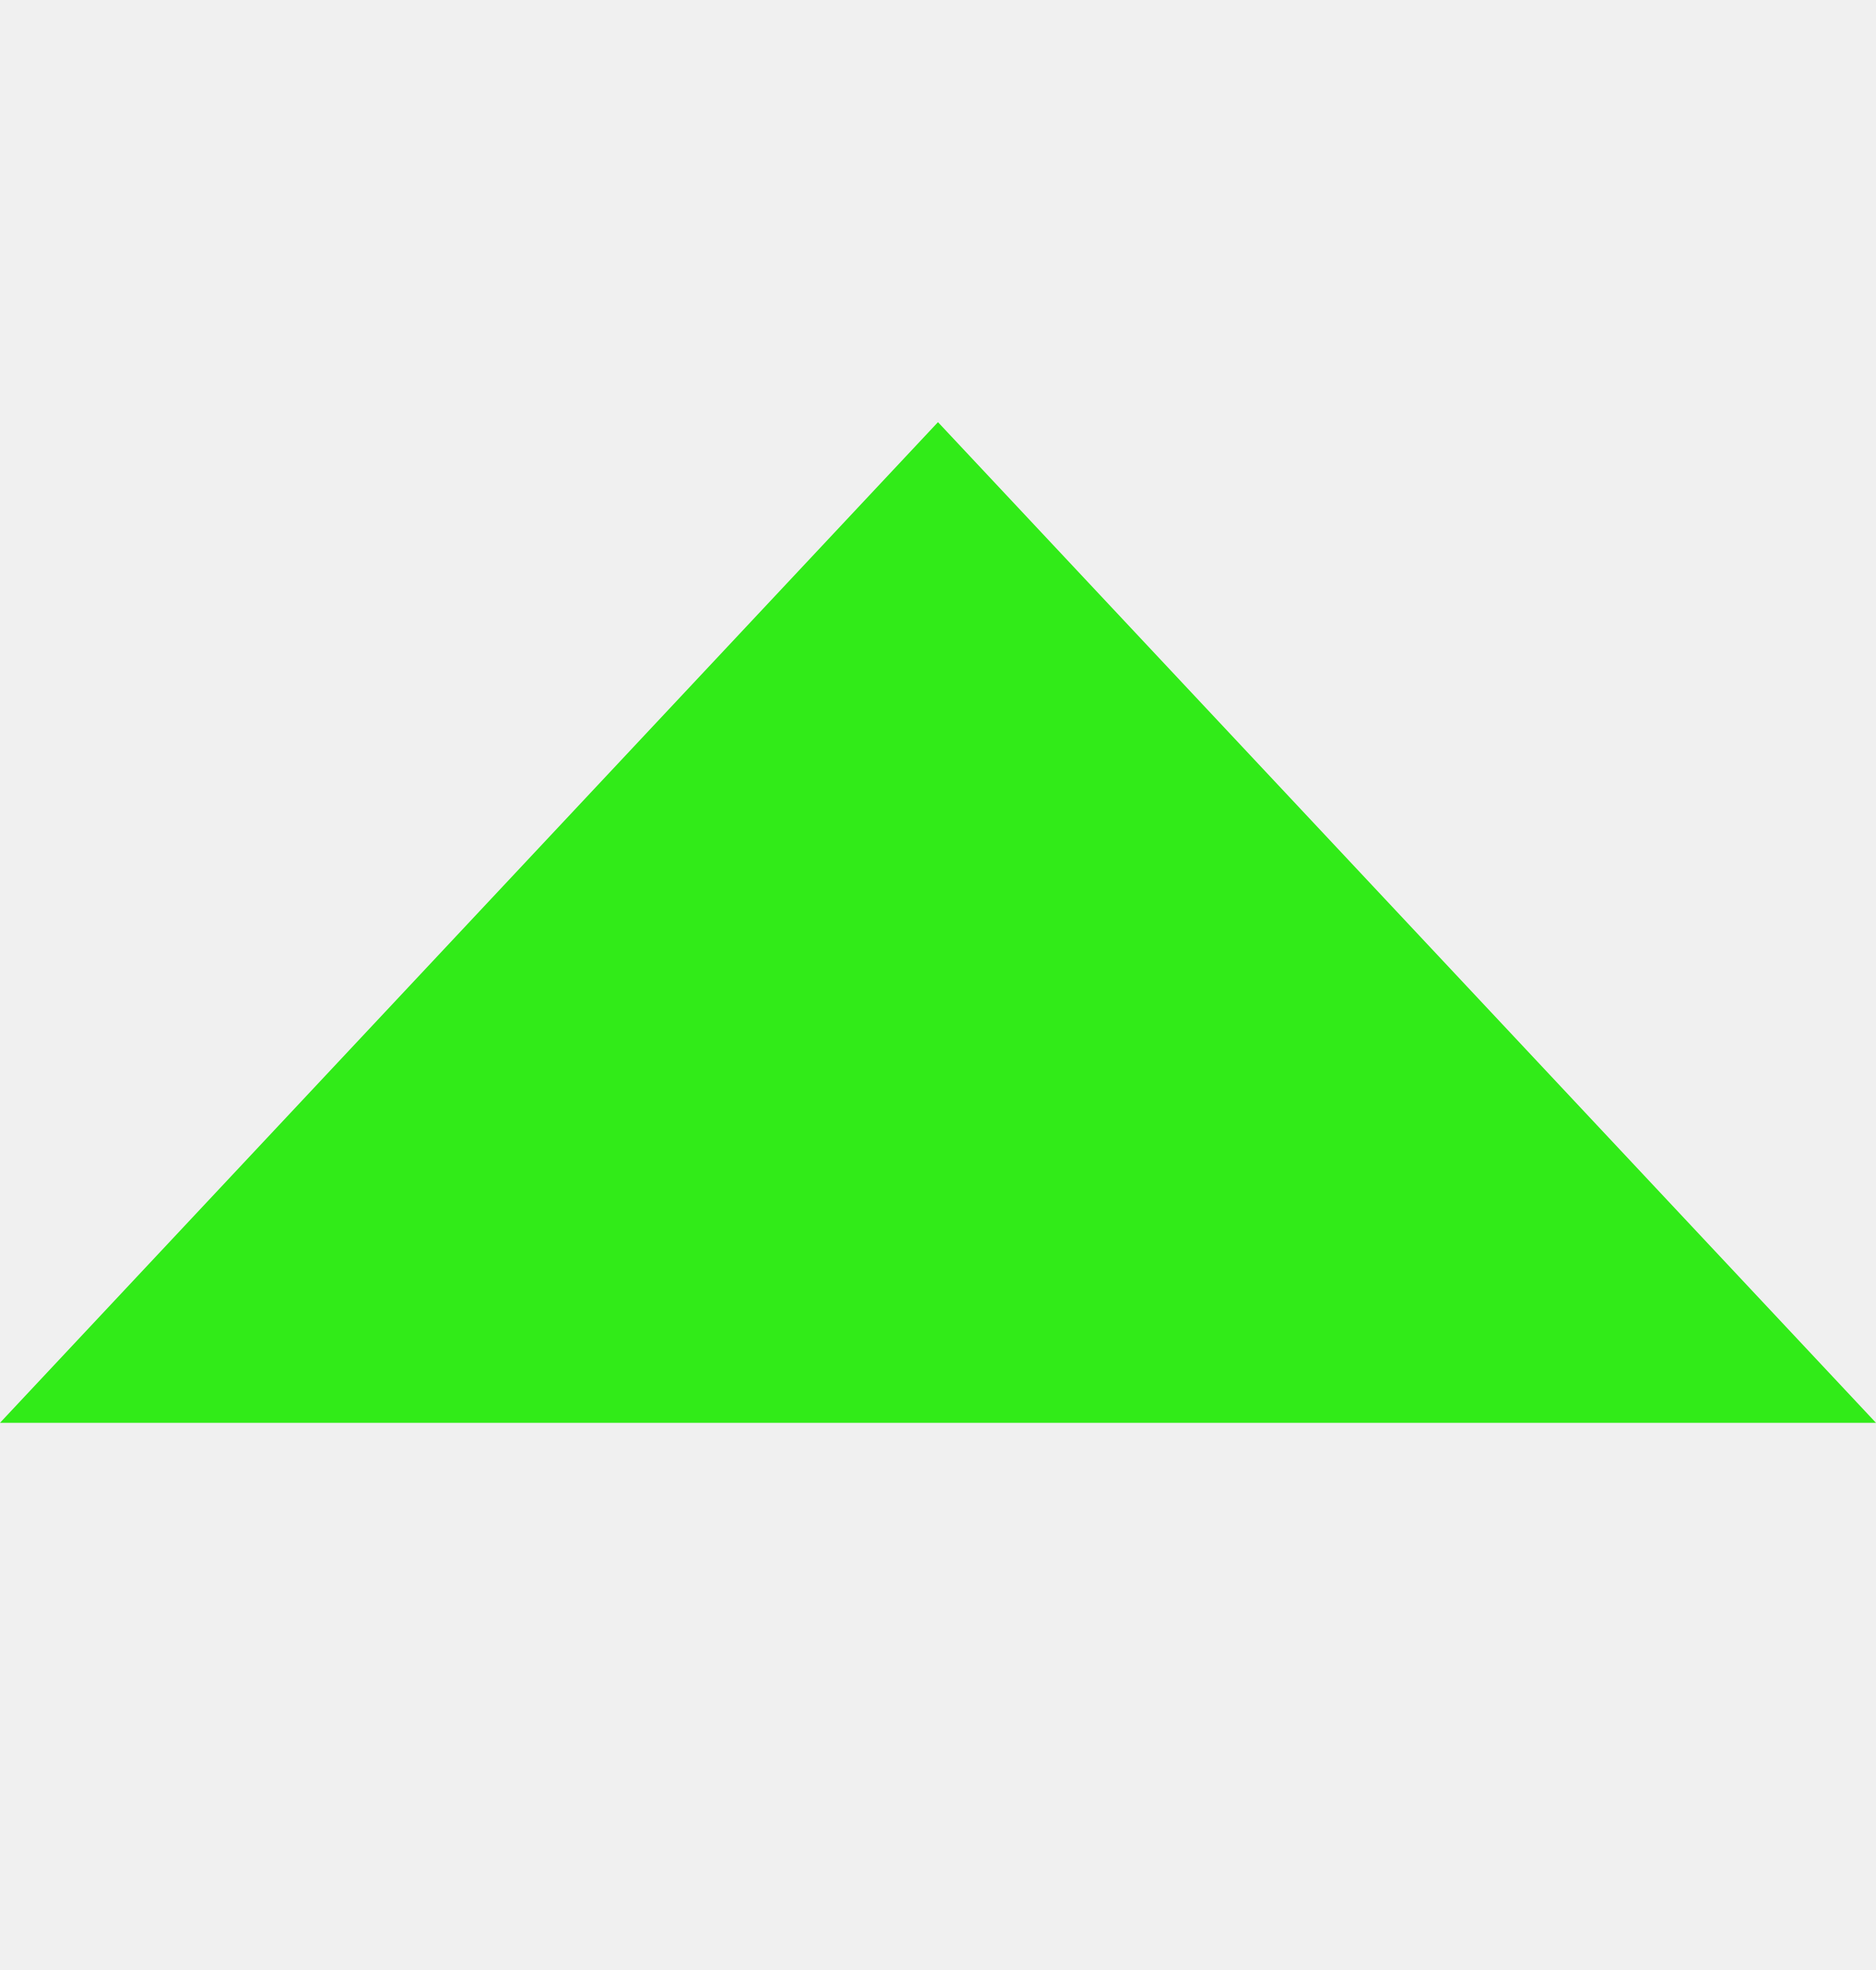
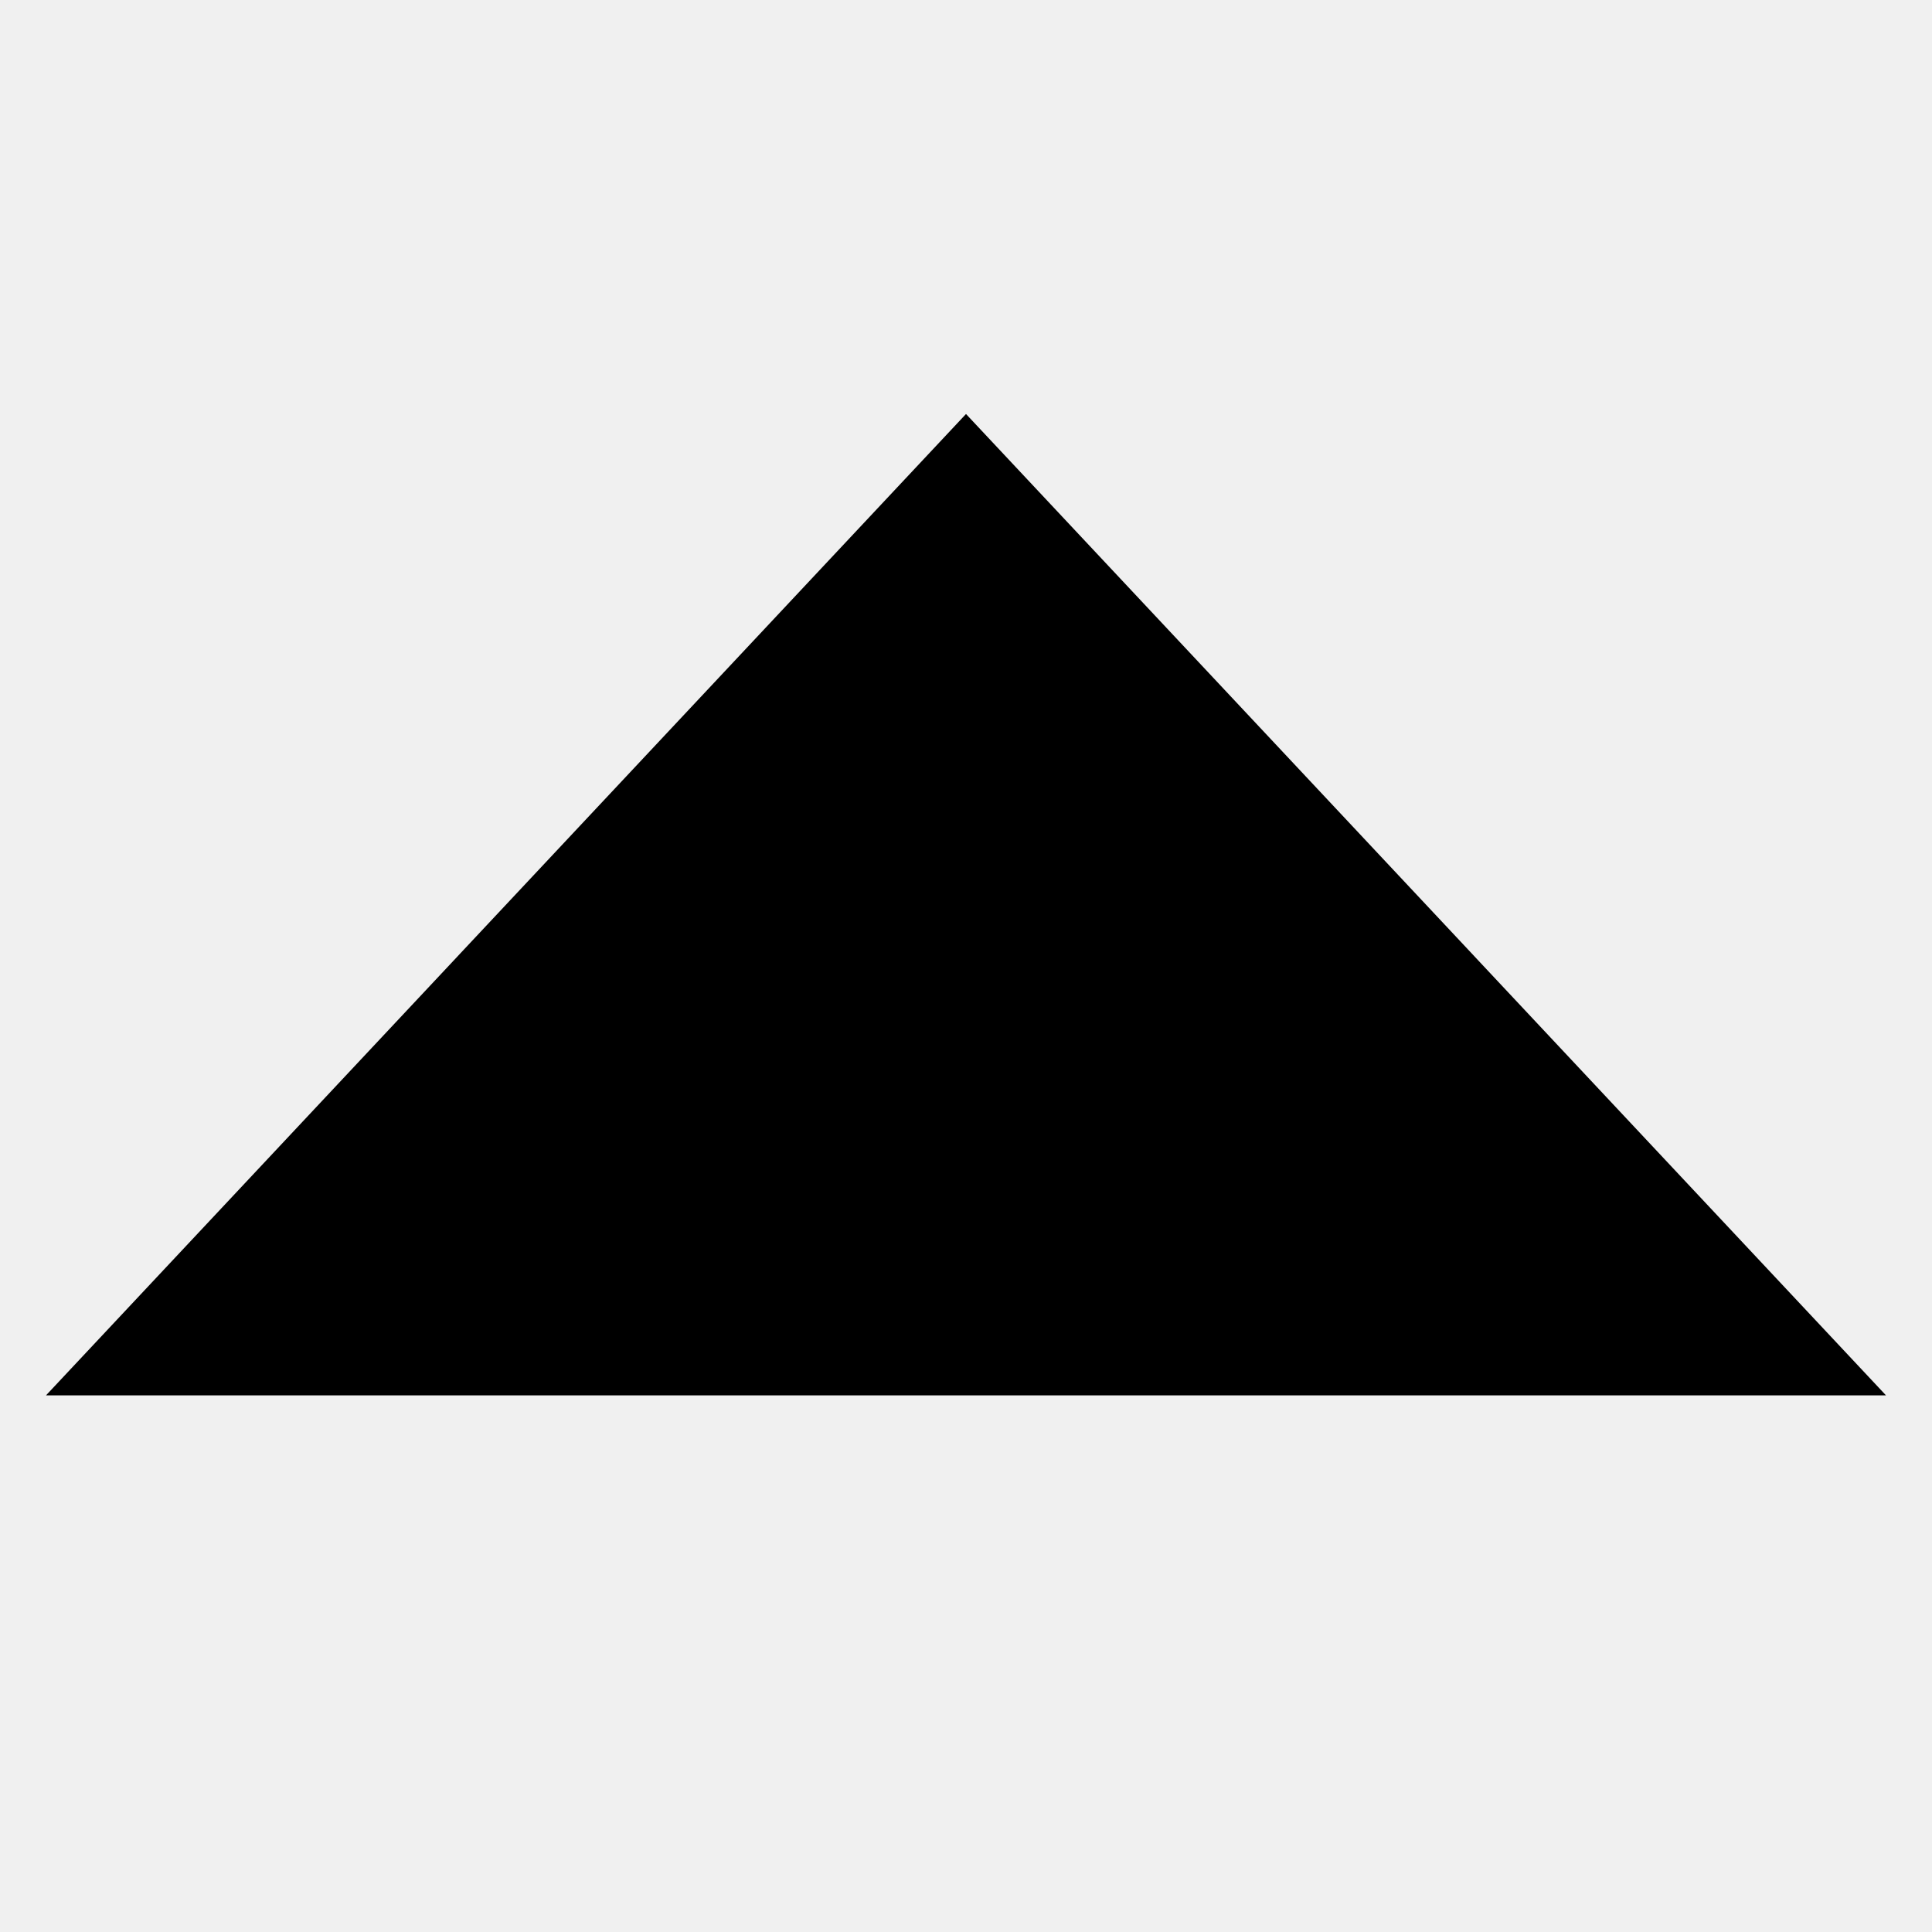
- <svg xmlns="http://www.w3.org/2000/svg" width="20" height="21" viewBox="0 0 20 21" fill="none">
+ <svg xmlns="http://www.w3.org/2000/svg" width="15" height="15" viewBox="0 0 20 21" fill="none">
  <g clip-path="url(#clip0_29_880)">
-     <path d="M10 4.5L20 15.167L0 15.167L10 4.5Z" fill="#31EB18" />
+     <path d="M10 4.5L20 15.167L0 15.167L10 4.5Z" fill="currentColor" />
  </g>
  <defs>
    <clipPath id="clip0_29_880">
      <rect width="20" height="20" fill="white" transform="matrix(-1 0 0 -1 20 20.5)" />
    </clipPath>
  </defs>
</svg>
